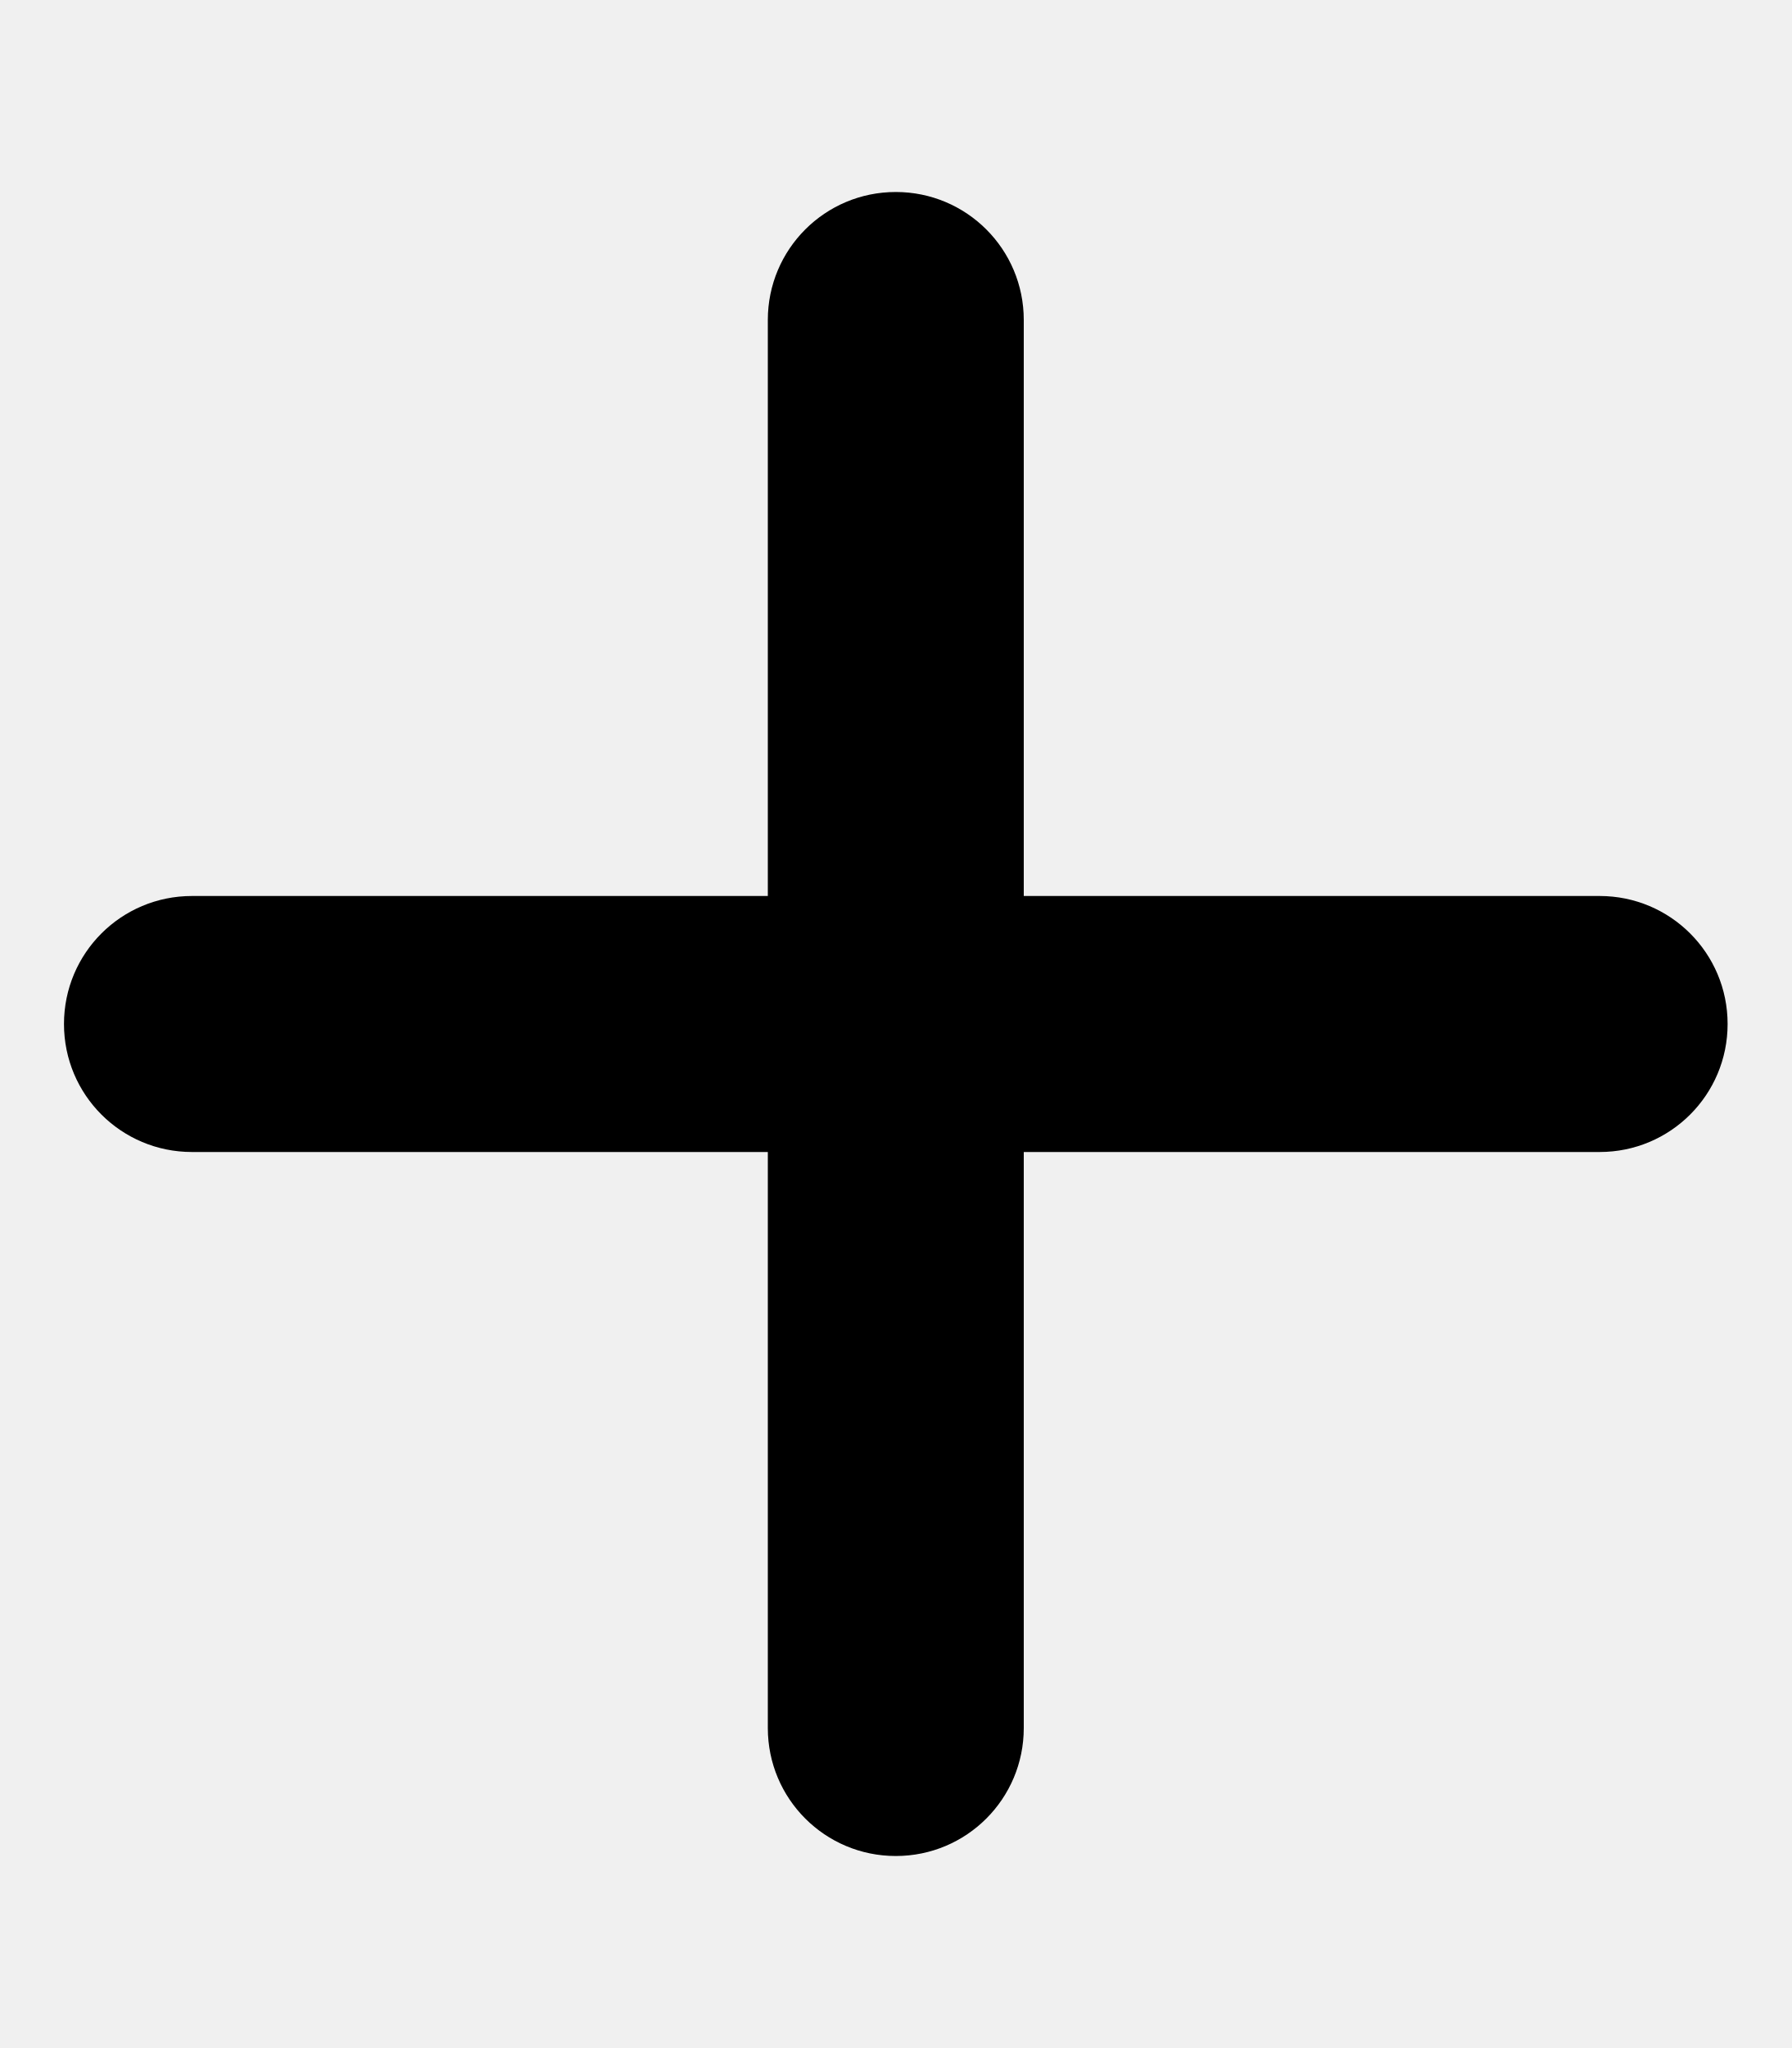
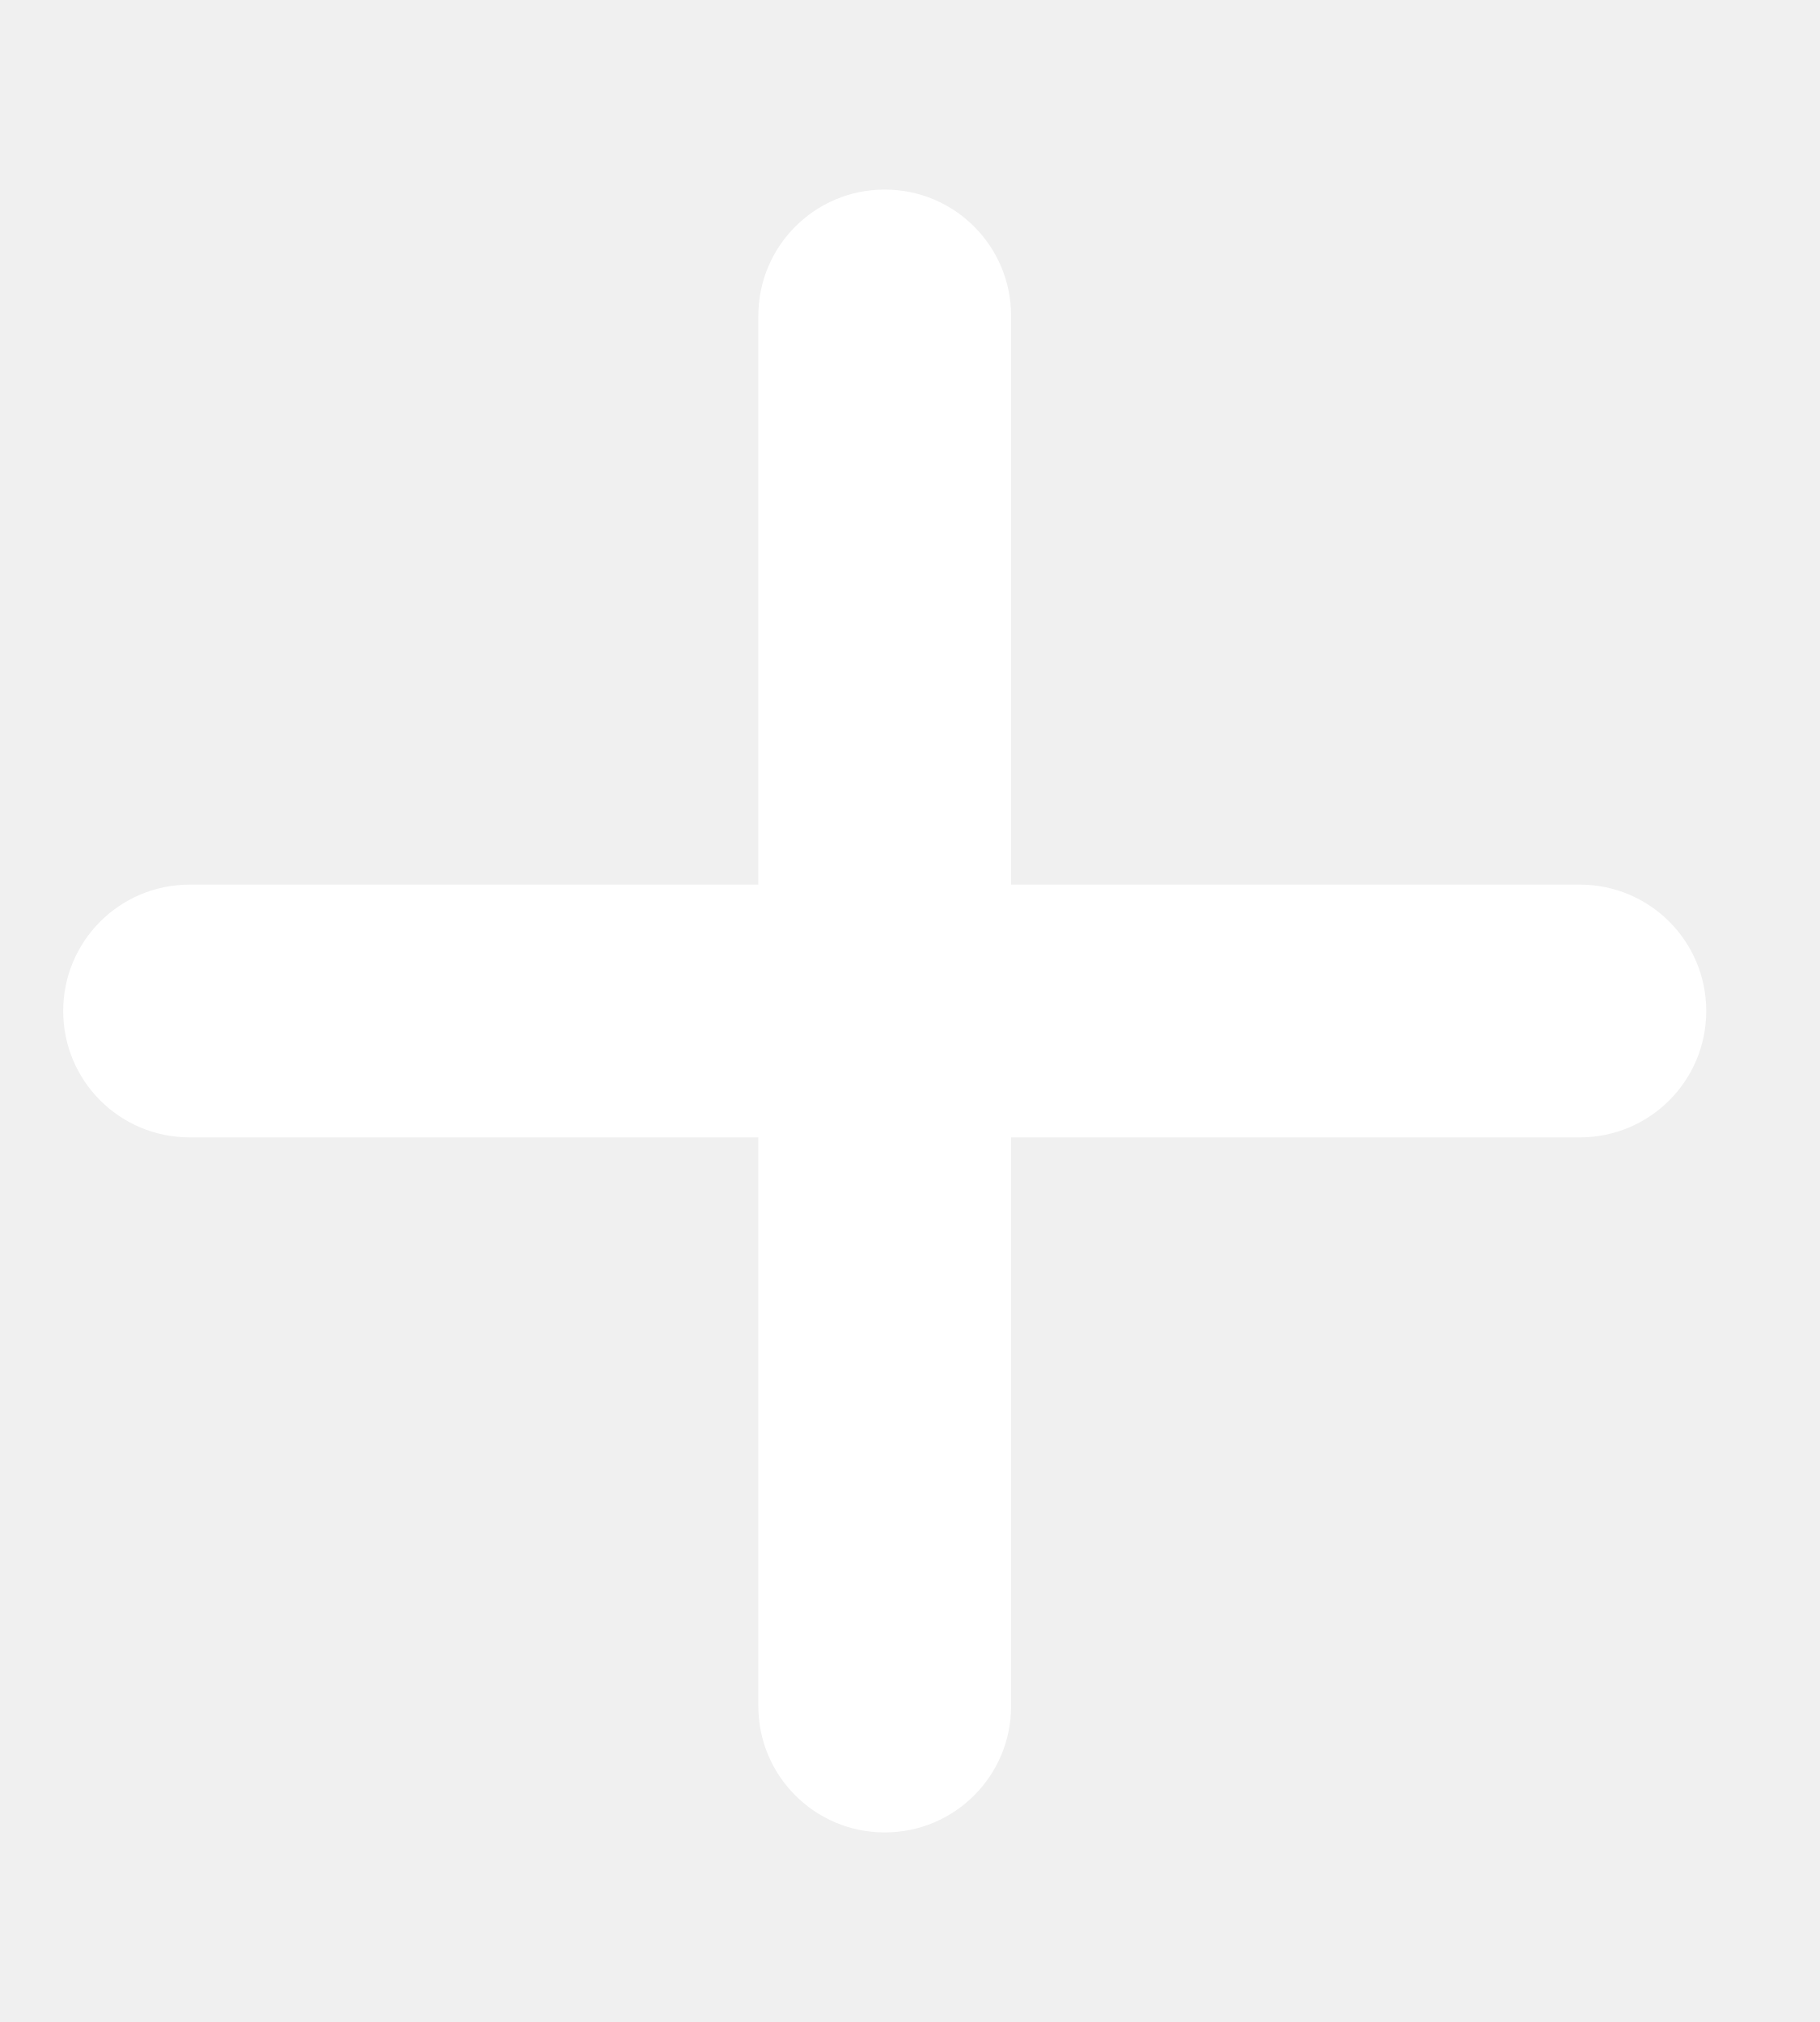
- <svg xmlns="http://www.w3.org/2000/svg" viewBox="0 0 448 512">
-   <path d="M256 80c0-17.7-14.3-32-32-32s-32 14.3-32 32V224H48c-17.7 0-32 14.3-32 32s14.3 32 32 32H192V432c0 17.7 14.3 32 32 32s32-14.3 32-32V288H400c17.7 0 32-14.3 32-32s-14.3-32-32-32H256V80z" />
+ <svg xmlns="http://www.w3.org/2000/svg" width="18" height="20" viewBox="0 0 18 20" fill="none">
+   <path d="M10 3.125C10 2.434 9.441 1.875 8.75 1.875C8.059 1.875 7.5 2.434 7.5 3.125V8.75H1.875C1.184 8.75 0.625 9.309 0.625 10C0.625 10.691 1.184 11.25 1.875 11.25H7.5V16.875C7.5 17.566 8.059 18.125 8.75 18.125C9.441 18.125 10 17.566 10 16.875V11.25H15.625C16.316 11.25 16.875 10.691 16.875 10C16.875 9.309 16.316 8.75 15.625 8.75H10V3.125Z" fill="white" />
</svg>
